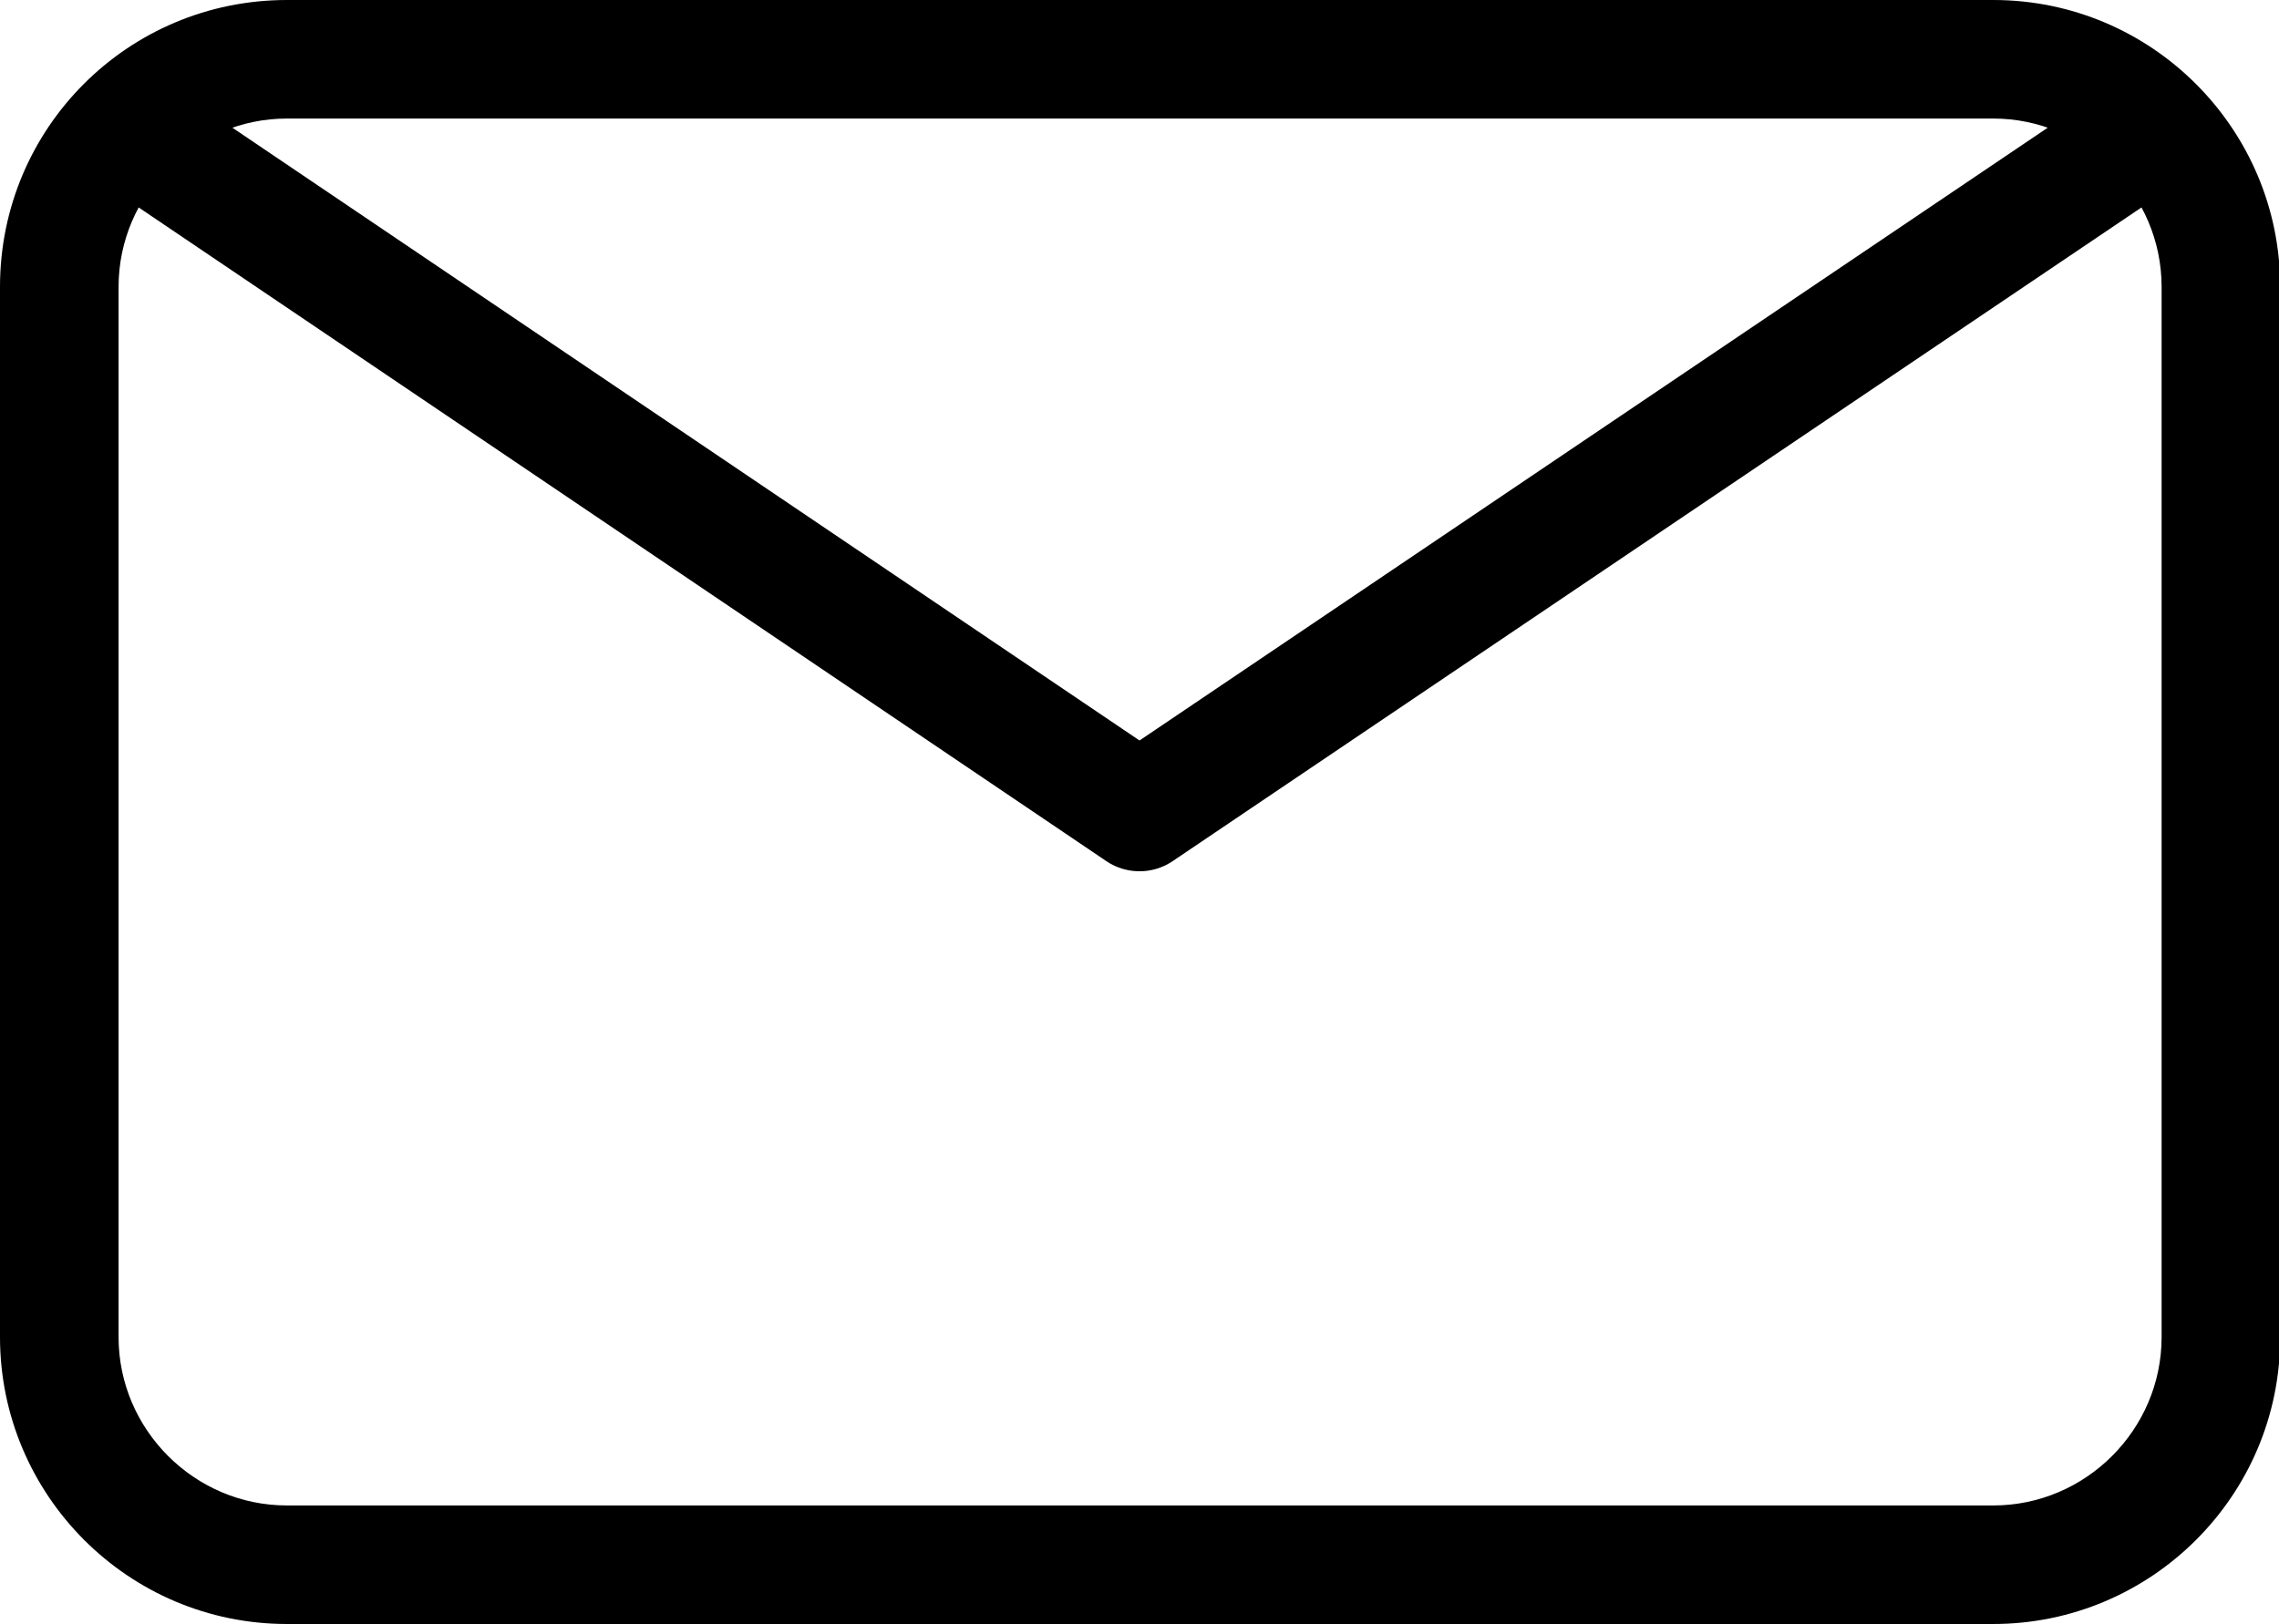
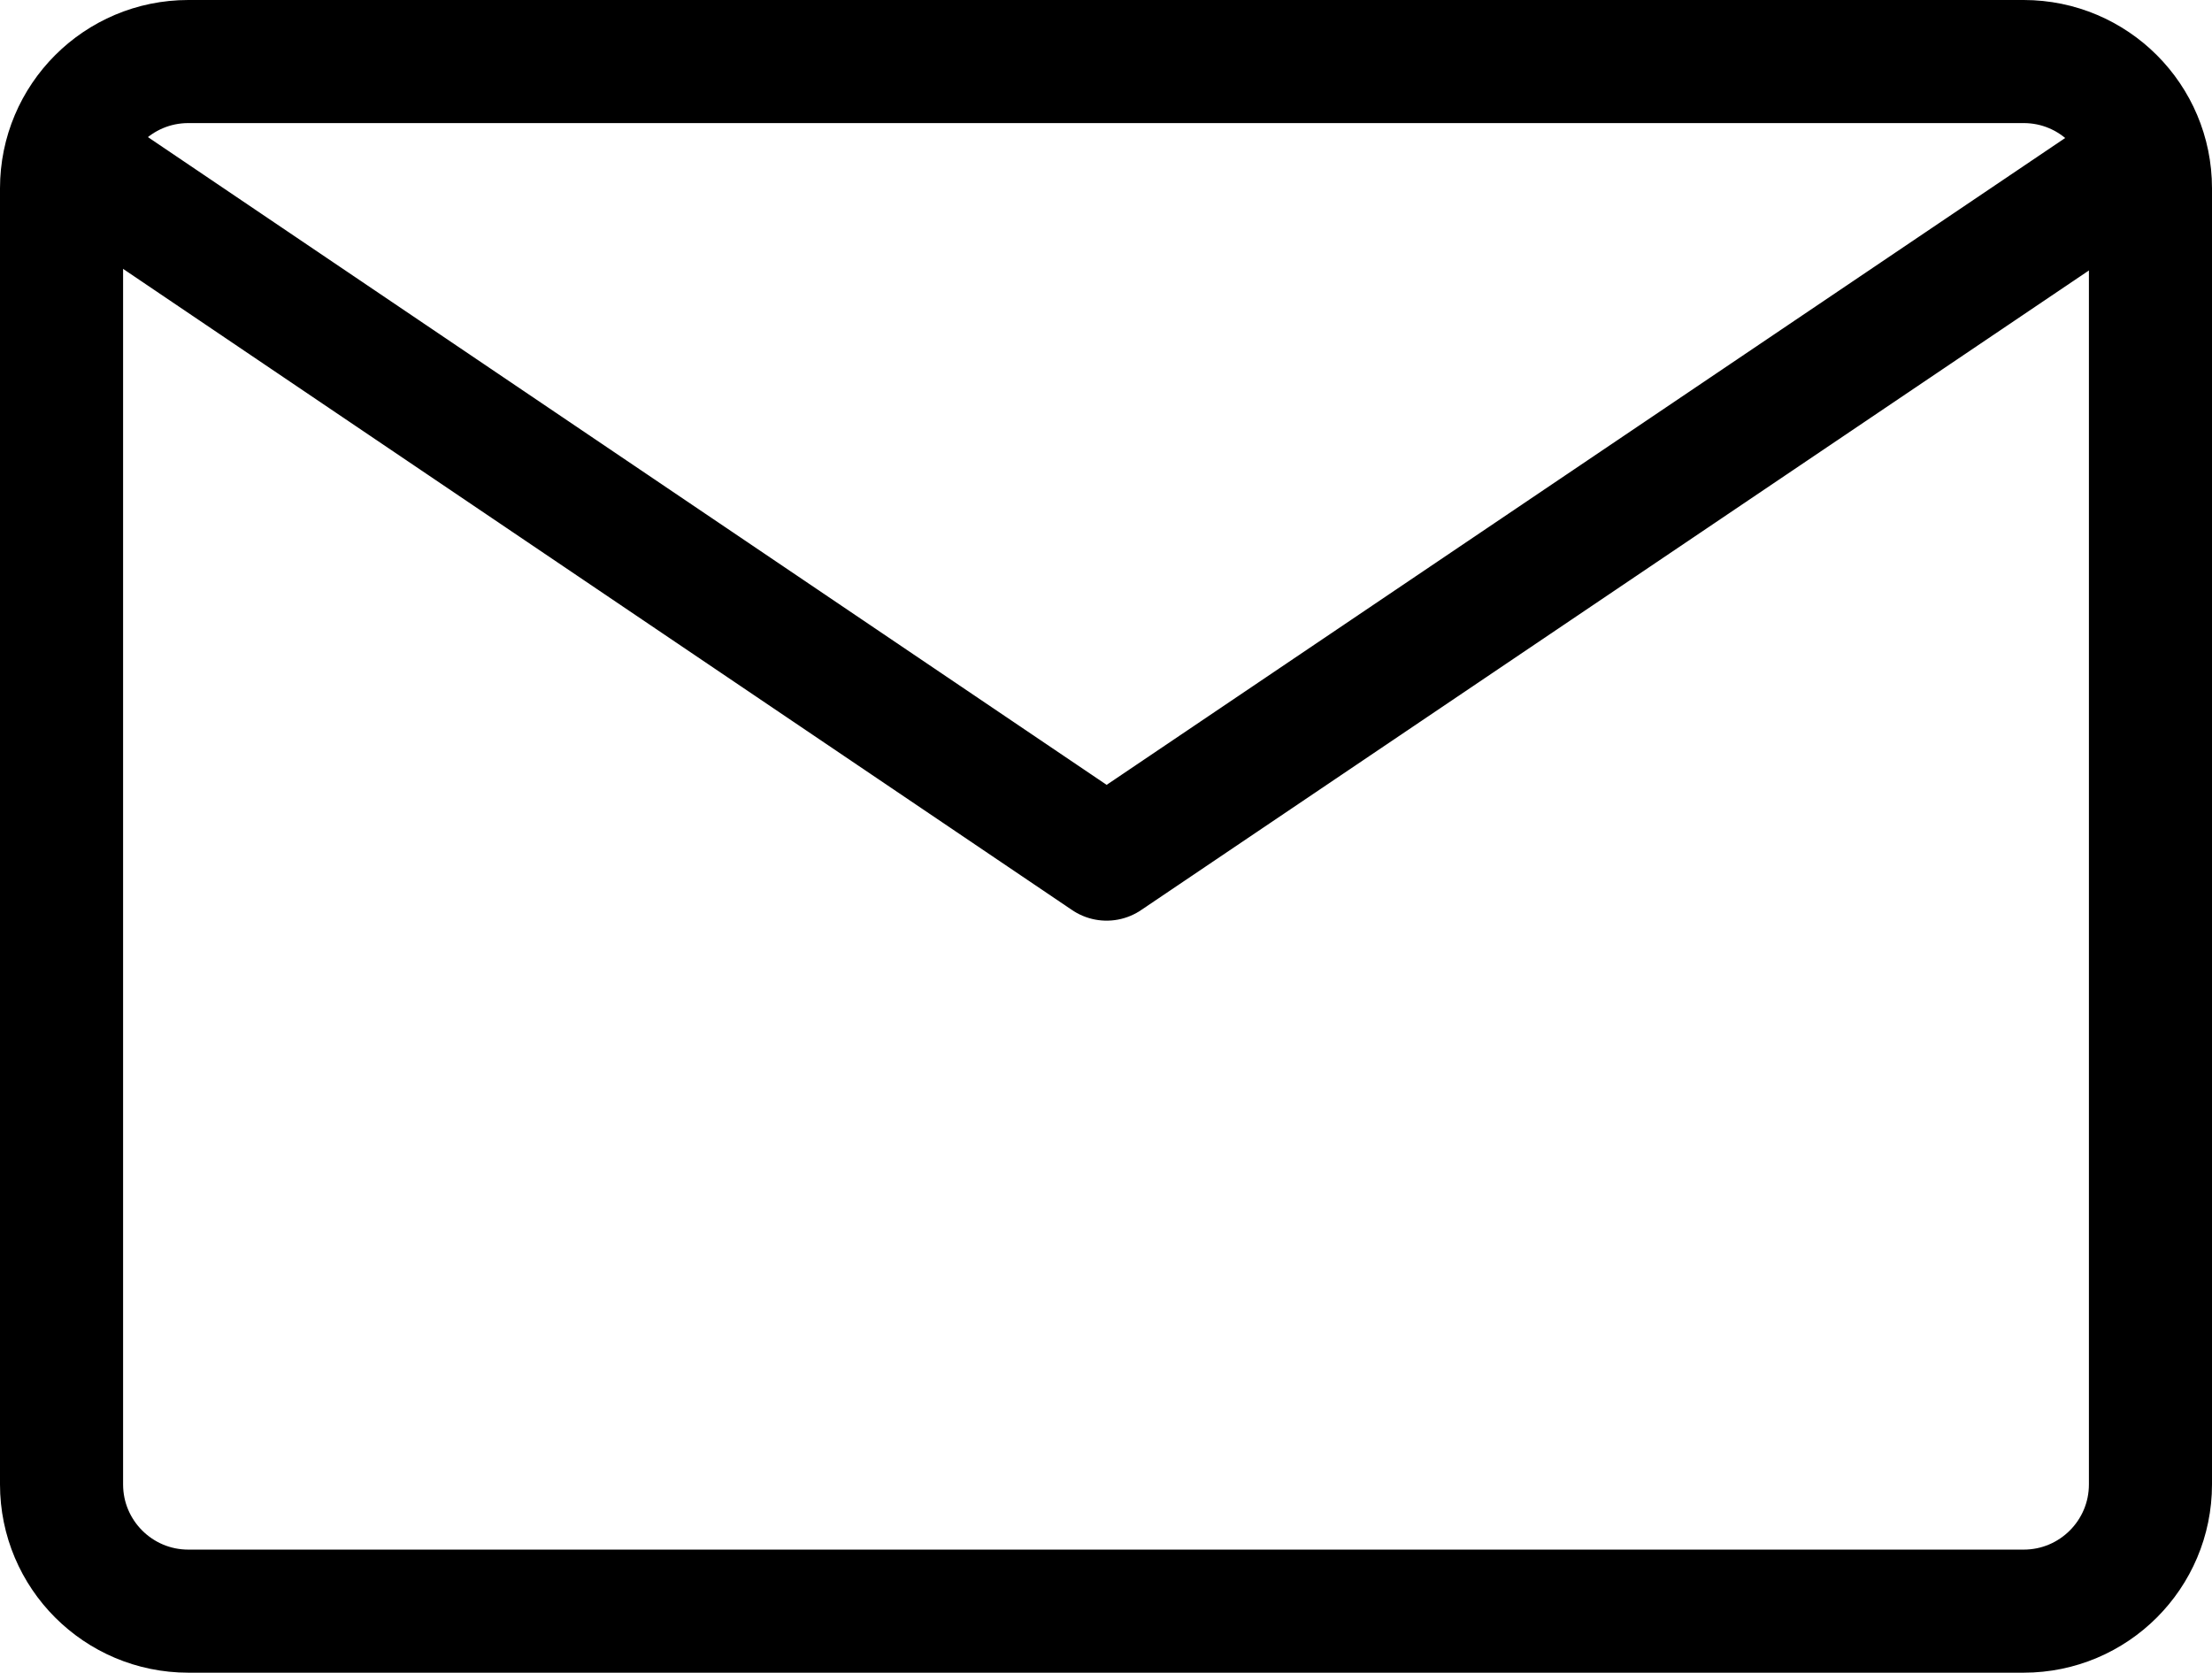
- <svg xmlns="http://www.w3.org/2000/svg" id="uuid-c8bac2e1-ec72-4dd2-be5a-e3c5ad4c7a98" width="19.22" height="13.7" viewBox="0 0 19.22 13.7">
-   <path d="m16.81,1c.78,0,1.42.64,1.42,1.42v8.86c0,.78-.64,1.42-1.42,1.42H2.42c-.78,0-1.42-.64-1.42-1.42V2.42c0-.78.64-1.42,1.42-1.42h14.39m0-1H2.42C1.08,0,0,1.08,0,2.42v8.86c0,1.33,1.08,2.42,2.42,2.42h14.39c1.33,0,2.42-1.08,2.42-2.42V2.42c0-1.33-1.08-2.42-2.42-2.42h0Z" stroke-width="0" />
-   <polyline points="1.13 1.12 9.61 6.85 18.1 1.12" fill="none" stroke="#000" stroke-linejoin="round" />
+ <svg xmlns="http://www.w3.org/2000/svg" id="Layer_1" data-name="Layer 1" viewBox="0 0 17.97 13.59">
+   <defs>
+     <style>
+       .cls-1 {
+         stroke-linejoin: round;
+       }
+ 
+       .cls-1, .cls-2 {
+         fill: none;
+         stroke: #000;
+       }
+ 
+       .cls-2 {
+         stroke-miterlimit: 10;
+       }
+     </style>
+   </defs>
+   <polyline class="cls-1" points=".51 1.25 8.99 6.98 17.48 1.25" />
+   <rect class="cls-2" x=".5" y=".5" width="16.97" height="12.59" rx="1.03" ry="1.03" />
</svg>
